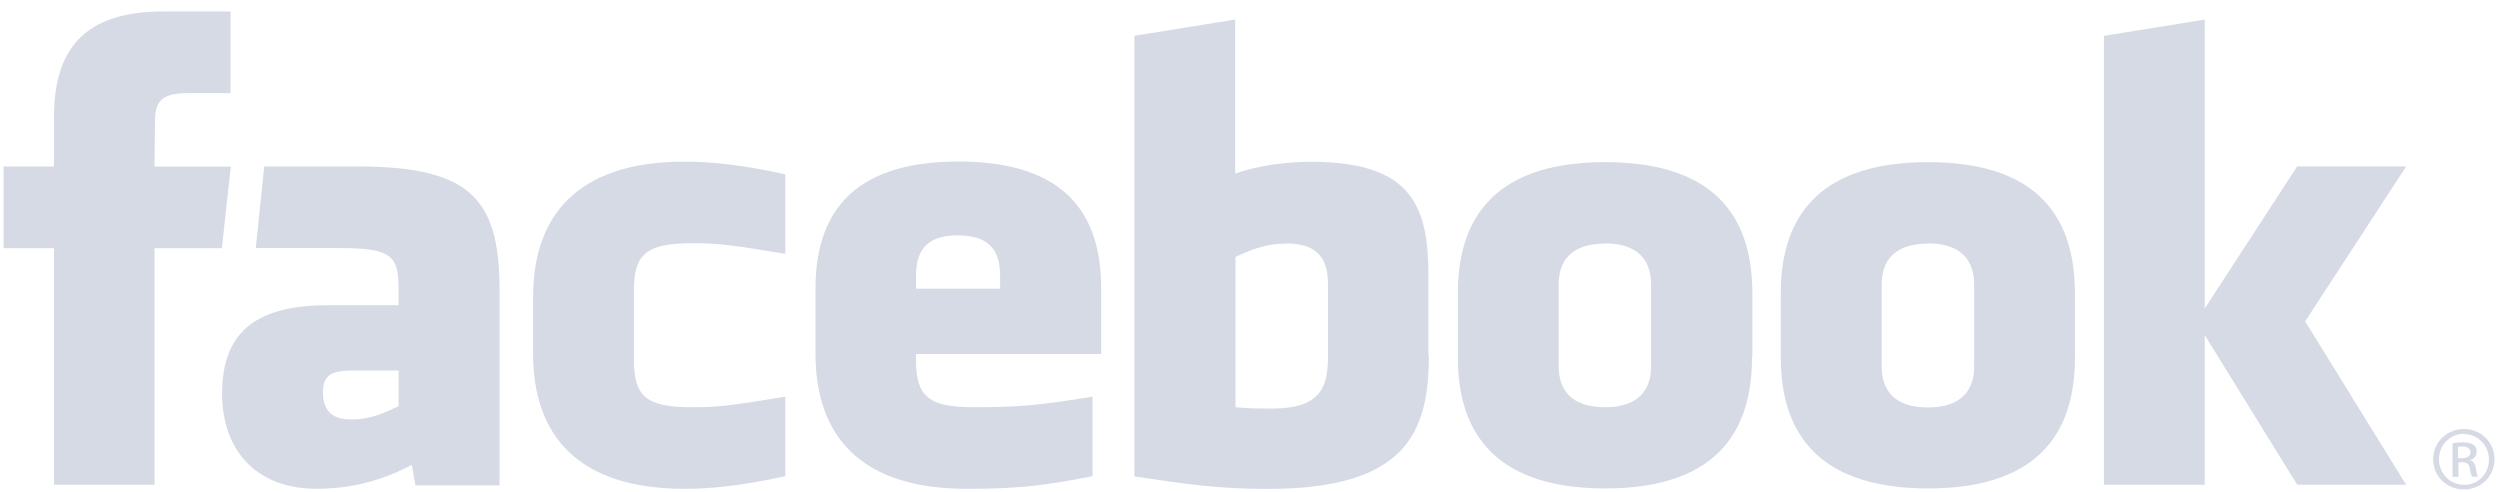
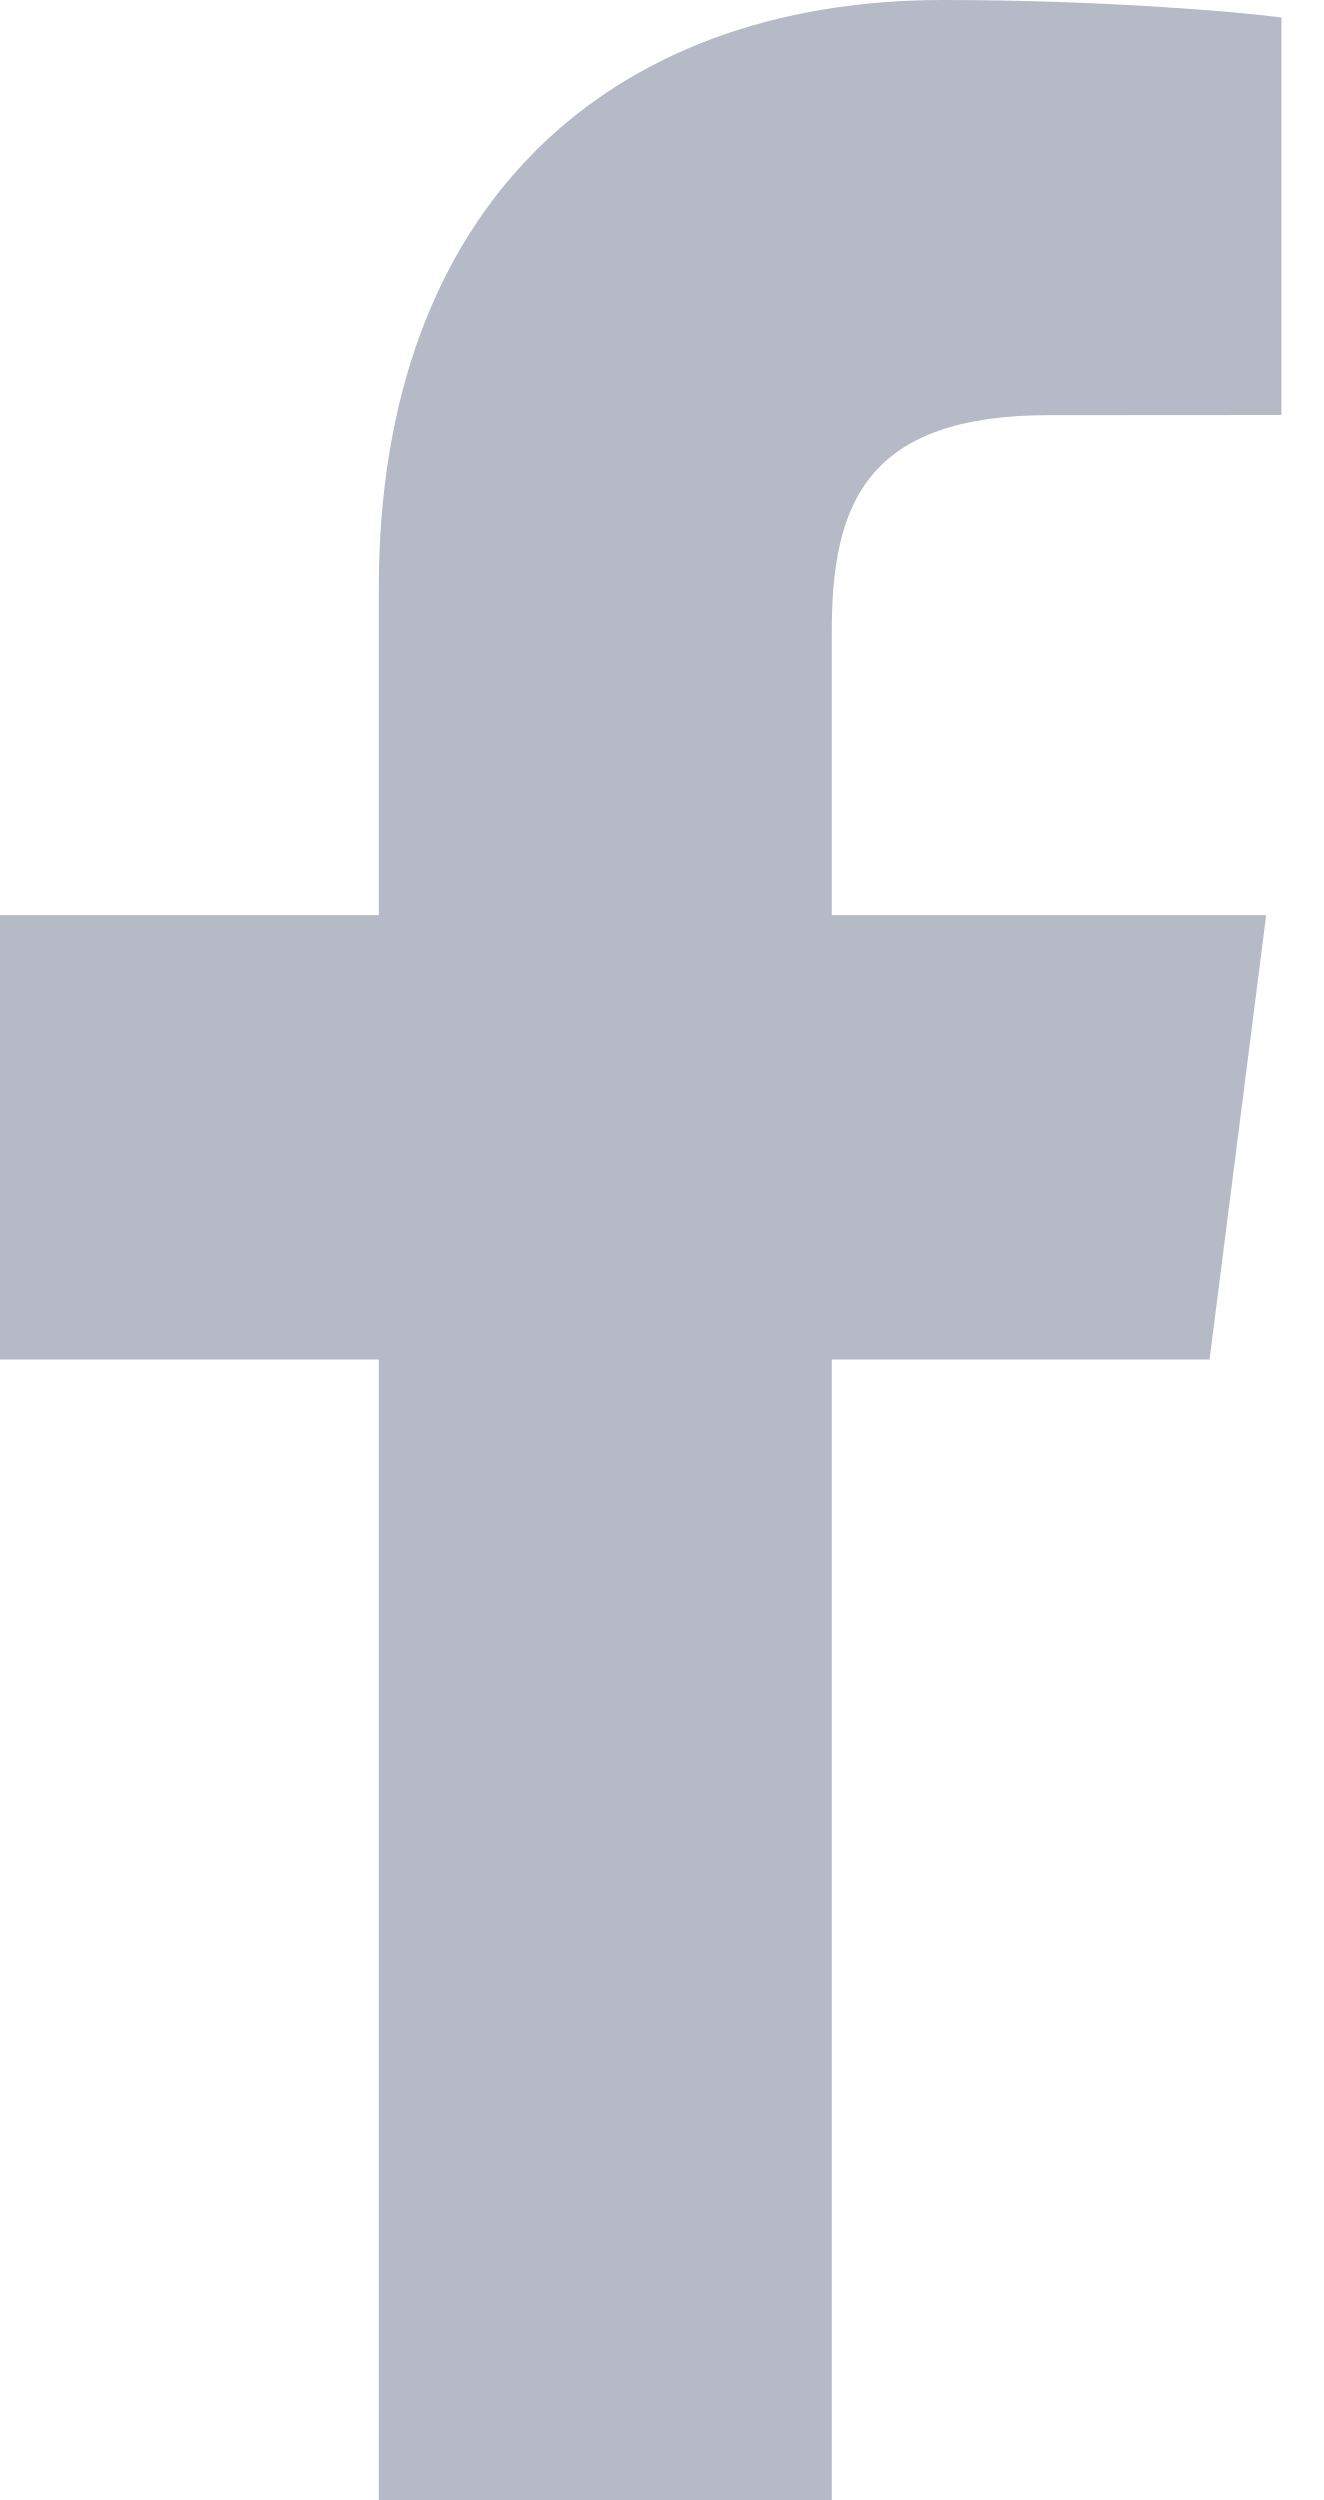
- <svg xmlns="http://www.w3.org/2000/svg" width="117" height="23" viewBox="0 0 117 23" fill="none">
-   <path fill-rule="evenodd" clip-rule="evenodd" d="M115.316 20.076C116.111 20.076 116.744 20.704 116.744 21.491C116.744 22.287 116.111 22.907 115.309 22.907C114.515 22.907 113.87 22.287 113.87 21.491C113.87 20.704 114.515 20.076 115.309 20.076H115.316ZM23.376 22.717H19.442L19.274 21.753C17.476 22.717 15.873 22.875 14.817 22.875C11.93 22.875 10.394 21.007 10.394 18.421C10.394 15.372 12.186 14.282 15.392 14.282H18.653V13.624C18.653 12.068 18.471 11.611 15.993 11.611H11.97L12.365 7.791H16.778C22.192 7.791 23.38 9.454 23.38 13.656V22.717H23.376ZM81.993 16.727C81.993 19.84 80.669 22.859 75.126 22.859C69.578 22.859 68.228 19.84 68.228 16.727V13.72C68.228 10.607 69.576 7.588 75.124 7.588C80.68 7.588 82.01 10.607 82.01 13.722V16.728L81.993 16.727ZM97.108 16.727C97.108 19.84 95.782 22.859 90.241 22.859C84.691 22.859 83.341 19.84 83.341 16.727V13.72C83.341 10.607 84.689 7.588 90.239 7.588C95.777 7.588 97.106 10.607 97.106 13.722V16.728L97.108 16.727ZM115.309 20.299C114.672 20.299 114.143 20.83 114.143 21.49C114.143 22.162 114.672 22.689 115.316 22.689C115.963 22.707 116.482 22.176 116.482 21.504C116.482 20.849 115.963 20.315 115.316 20.315H115.309V20.299ZM7.245 22.687H2.527V11.615H0.166V7.795H2.525V5.504C2.525 2.391 3.855 0.537 7.64 0.537H10.791V4.358H8.824C7.348 4.358 7.25 4.889 7.25 5.886L7.232 7.796H10.802L10.383 11.617H7.234V22.689L7.245 22.687ZM115.038 22.316H114.779V20.736C114.925 20.719 115.052 20.701 115.253 20.701C115.502 20.701 115.664 20.749 115.763 20.818C115.861 20.888 115.908 20.994 115.908 21.145C115.908 21.352 115.77 21.477 115.599 21.529V21.541C115.737 21.566 115.835 21.69 115.872 21.923C115.908 22.167 115.945 22.263 115.97 22.312H115.697C115.661 22.263 115.619 22.118 115.588 21.913C115.551 21.709 115.442 21.635 115.238 21.635H115.056V22.314L115.038 22.316ZM115.038 21.44H115.225C115.438 21.44 115.619 21.364 115.619 21.17C115.619 21.032 115.517 20.894 115.225 20.894C115.141 20.894 115.08 20.899 115.038 20.906V21.44ZM15.114 18.363C15.114 19.198 15.522 19.631 16.418 19.631C17.383 19.631 17.951 19.327 18.655 19.012V17.34H16.549C15.551 17.34 15.114 17.517 15.114 18.361V18.363ZM60.182 11.401C59.217 11.401 58.524 11.702 57.821 12.02V19.059C58.495 19.121 58.882 19.121 59.523 19.121C61.836 19.121 62.149 18.096 62.149 16.663V13.295C62.149 12.241 61.785 11.39 60.182 11.39V11.401ZM75.11 11.401C73.503 11.401 72.947 12.25 72.947 13.293V17.149C72.947 18.21 73.503 19.059 75.11 19.059C76.713 19.059 77.27 18.21 77.27 17.149V13.293C77.27 12.239 76.705 11.389 75.102 11.389L75.11 11.401ZM36.753 11.879C34.305 11.472 33.602 11.383 32.425 11.383C30.309 11.383 29.669 11.831 29.669 13.576V16.866C29.669 18.608 30.307 19.059 32.425 19.059C33.604 19.059 34.305 18.971 36.753 18.564V22.286C34.609 22.754 33.212 22.876 32.032 22.876C26.965 22.876 24.95 20.294 24.95 16.562V13.891C24.95 10.152 26.965 7.565 32.032 7.565C33.212 7.565 34.609 7.688 36.753 8.157V11.879ZM51.526 16.566H42.87V16.866C42.87 18.608 43.508 19.059 45.624 19.059C47.528 19.059 48.684 18.971 51.129 18.564V22.286C48.774 22.754 47.546 22.876 45.233 22.876C40.169 22.876 38.165 20.294 38.165 16.562V13.502C38.165 10.235 39.659 7.559 44.85 7.559C50.051 7.559 51.535 10.204 51.535 13.502V16.562L51.526 16.566ZM90.223 11.401C88.62 11.401 88.064 12.25 88.064 13.299V17.16C88.064 18.221 88.62 19.07 90.223 19.07C91.826 19.07 92.391 18.221 92.391 17.16V13.297C92.391 12.241 91.826 11.39 90.223 11.39V11.401ZM112.622 22.685H107.509L103.181 15.681V22.685H98.463V1.678L103.181 0.918V14.44L107.507 7.789H112.608L107.881 15.041L112.604 22.682L112.622 22.685ZM44.837 11.012C43.234 11.012 42.87 11.861 42.87 12.922V13.511H46.805V12.917C46.805 11.873 46.44 11.017 44.837 11.017V11.012ZM66.871 16.636C66.871 20.245 65.796 22.88 59.348 22.88C57.023 22.88 55.657 22.678 53.089 22.296V1.675L57.807 0.914V8.125C58.827 7.757 60.147 7.572 61.35 7.572C66.067 7.572 66.851 9.623 66.851 12.918V16.651L66.871 16.636Z" fill="#D6DAE5" />
+ <svg xmlns="http://www.w3.org/2000/svg" width="9" height="17" viewBox="0 0 9 17" fill="none">
+   <path d="M5.656 17V9.245H8.225L8.61 6.223H5.656V4.294C5.656 3.419 5.896 2.823 7.134 2.823L8.714 2.822V0.119C8.441 0.082 7.503 -1.65981e-08 6.412 -1.65981e-08C4.135 -1.65981e-08 2.576 1.408 2.576 3.995V6.223H-2.3404e-08V9.245H2.576V17H5.656Z" fill="#B6BAC7" />
</svg>
